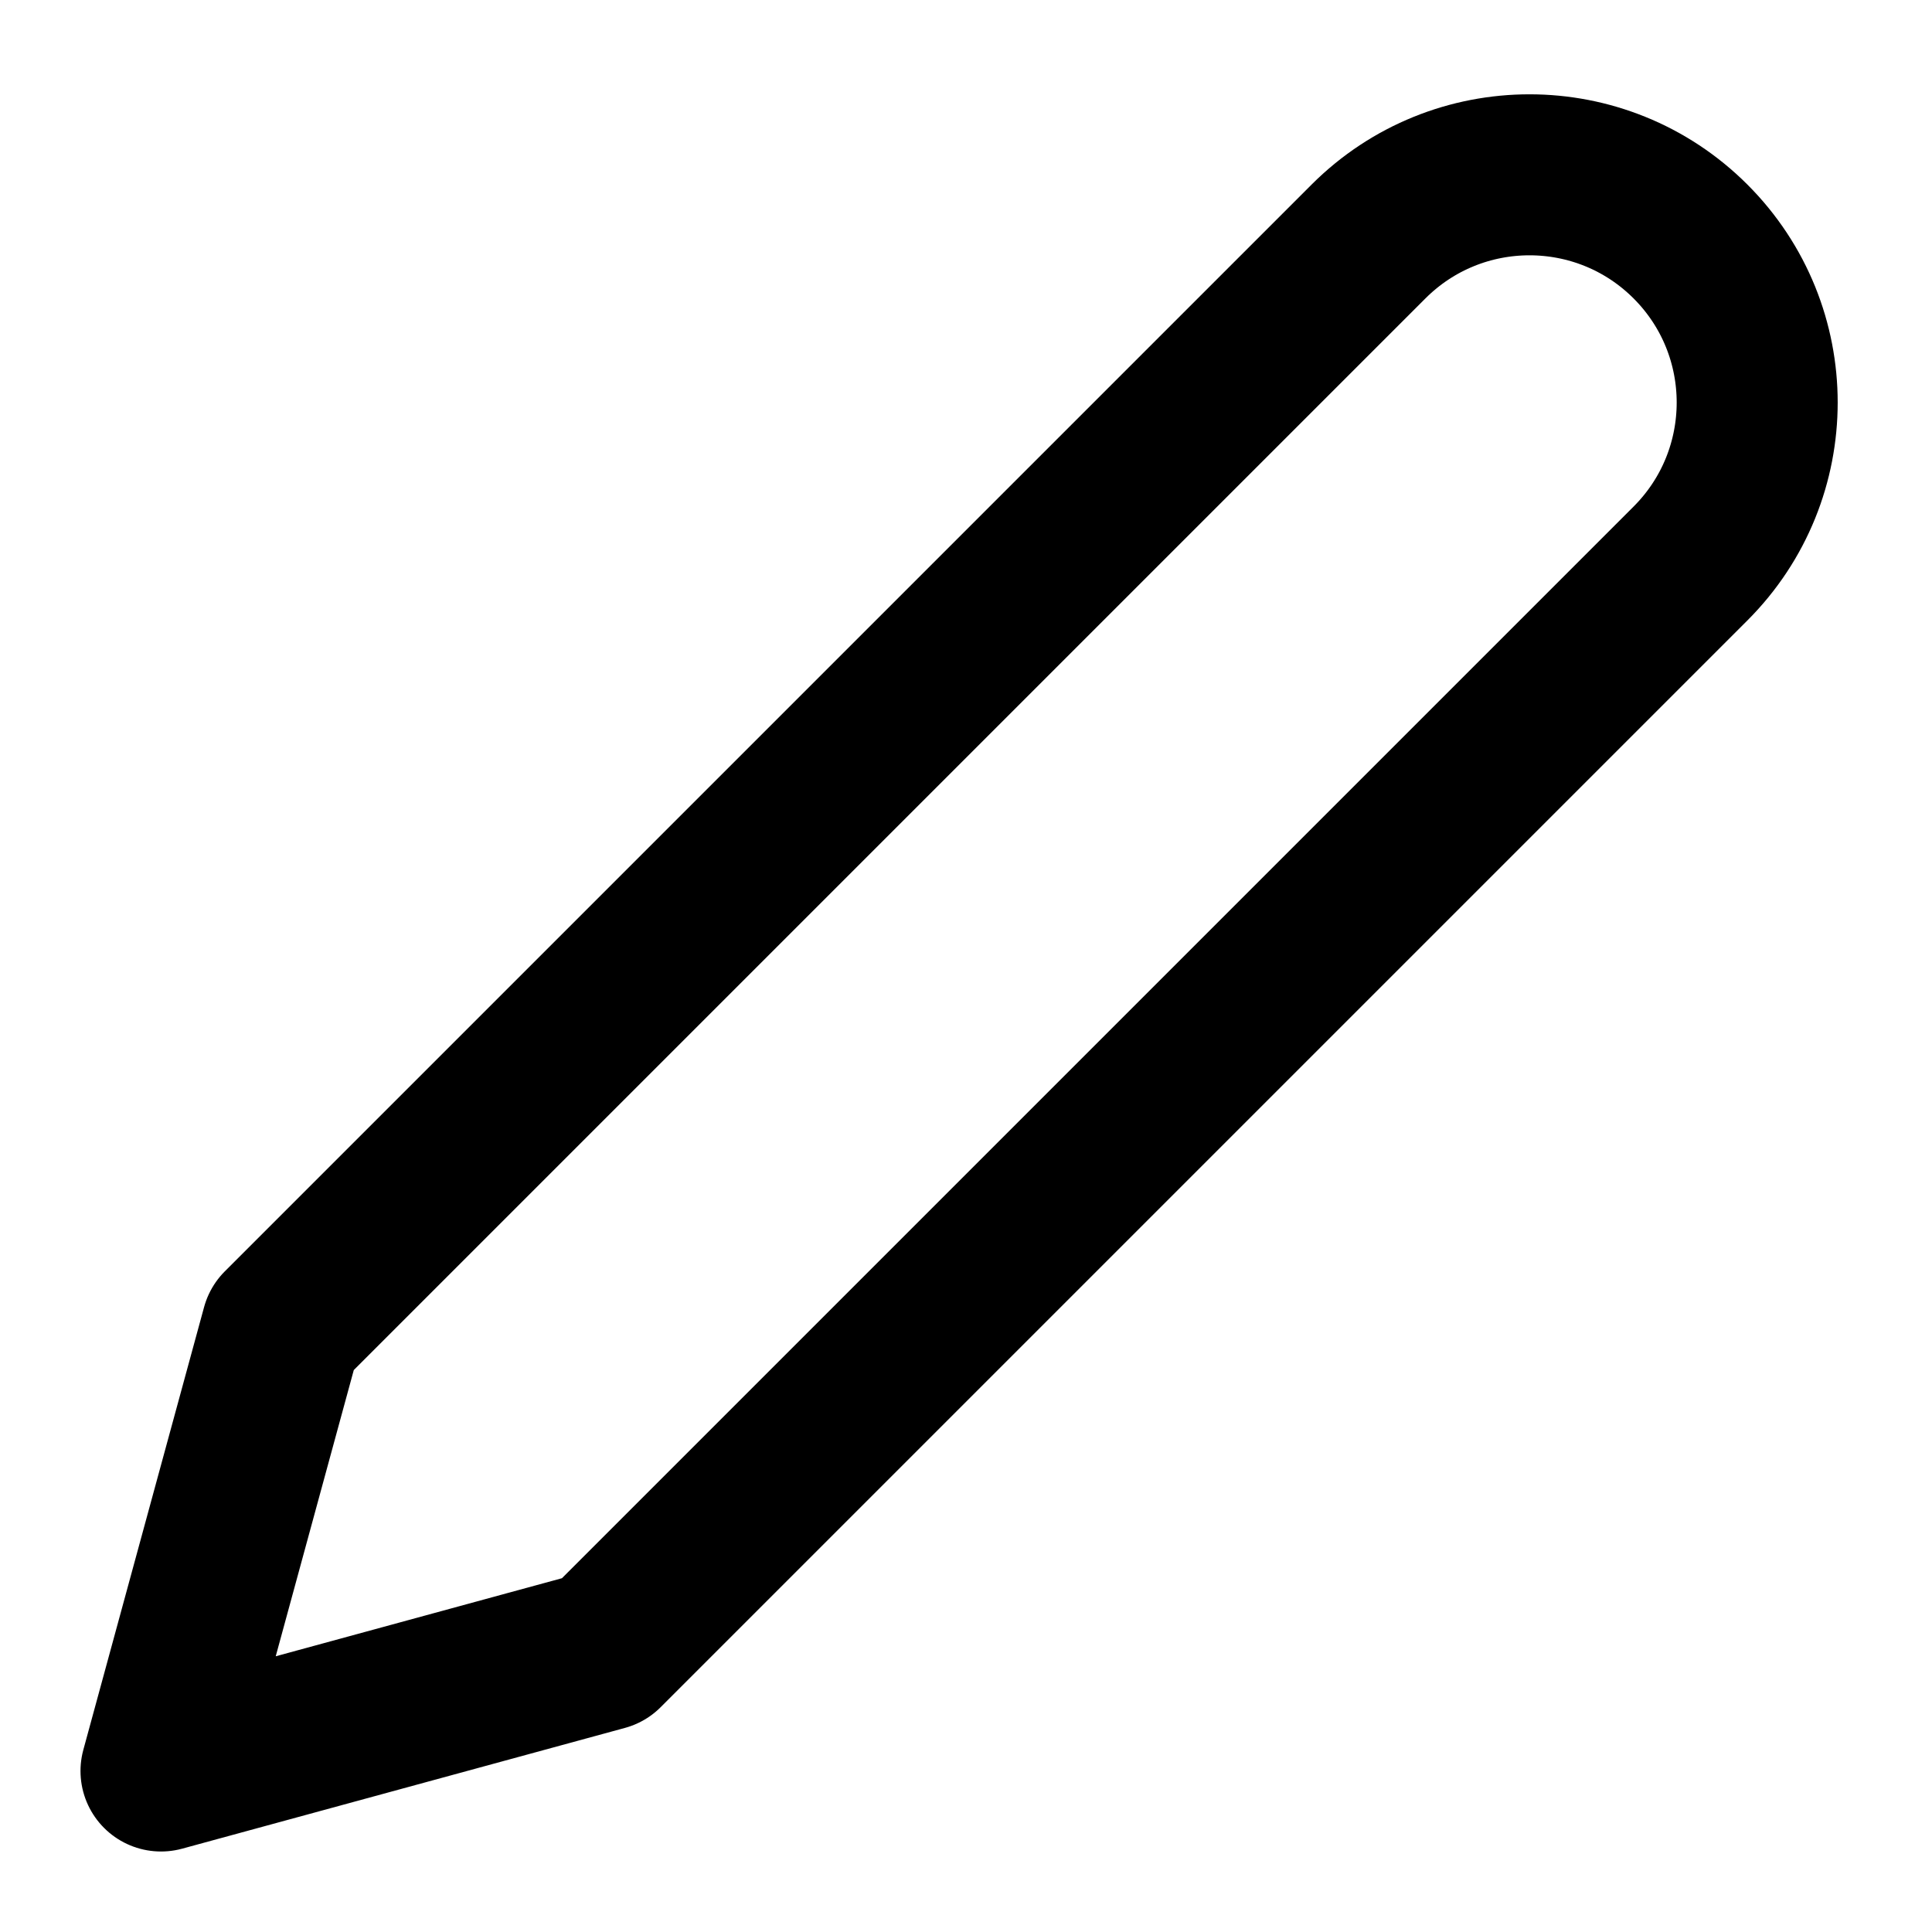
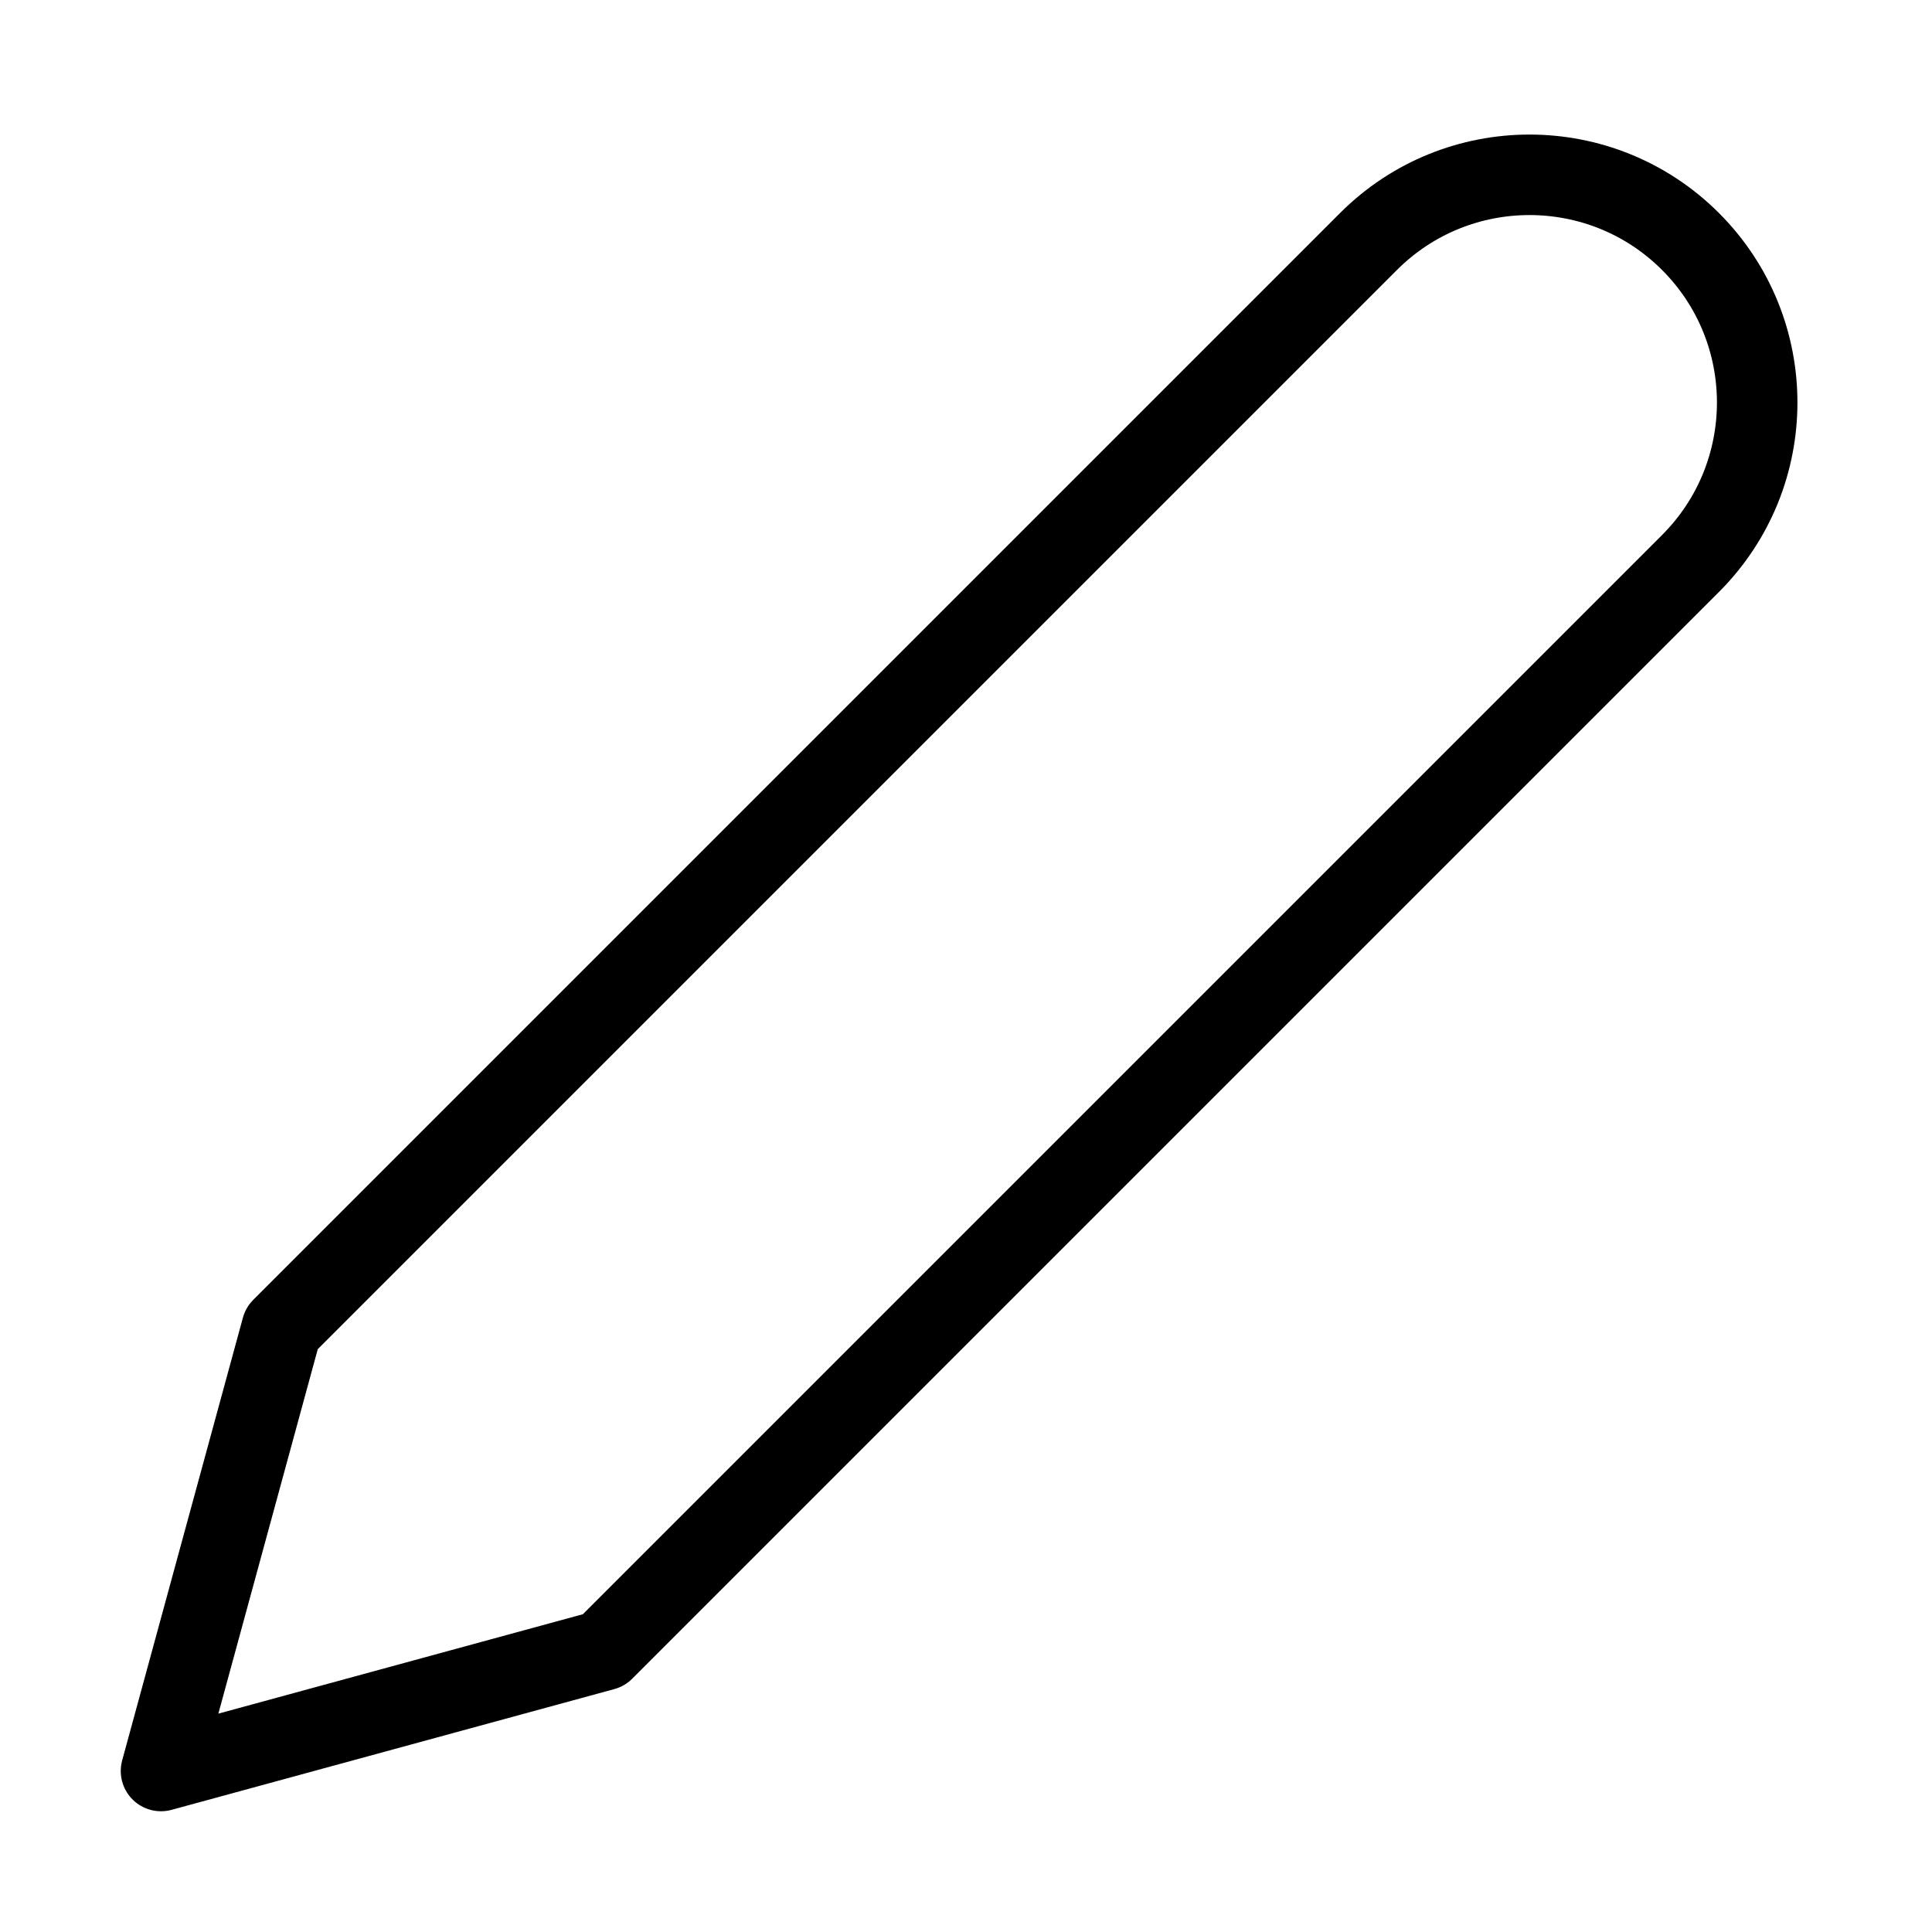
- <svg xmlns="http://www.w3.org/2000/svg" width="20" height="20" viewBox="0 0 24 24" fill="none" stroke="currentColor" stroke-width="2" stroke-linecap="round" stroke-linejoin="round" class="feather feather-edit-2">
+ <svg xmlns="http://www.w3.org/2000/svg" width="20" height="20" viewBox="0 0 24 24" fill="none" stroke="currentColor" stroke-width="1" stroke-linecap="round" stroke-linejoin="round" class="feather feather-edit-2">
  <path d="M17 3a2.828 2.828 0 1 1 4 4L7.5 20.5 2 22l1.5-5.5L17 3z" />
</svg>
